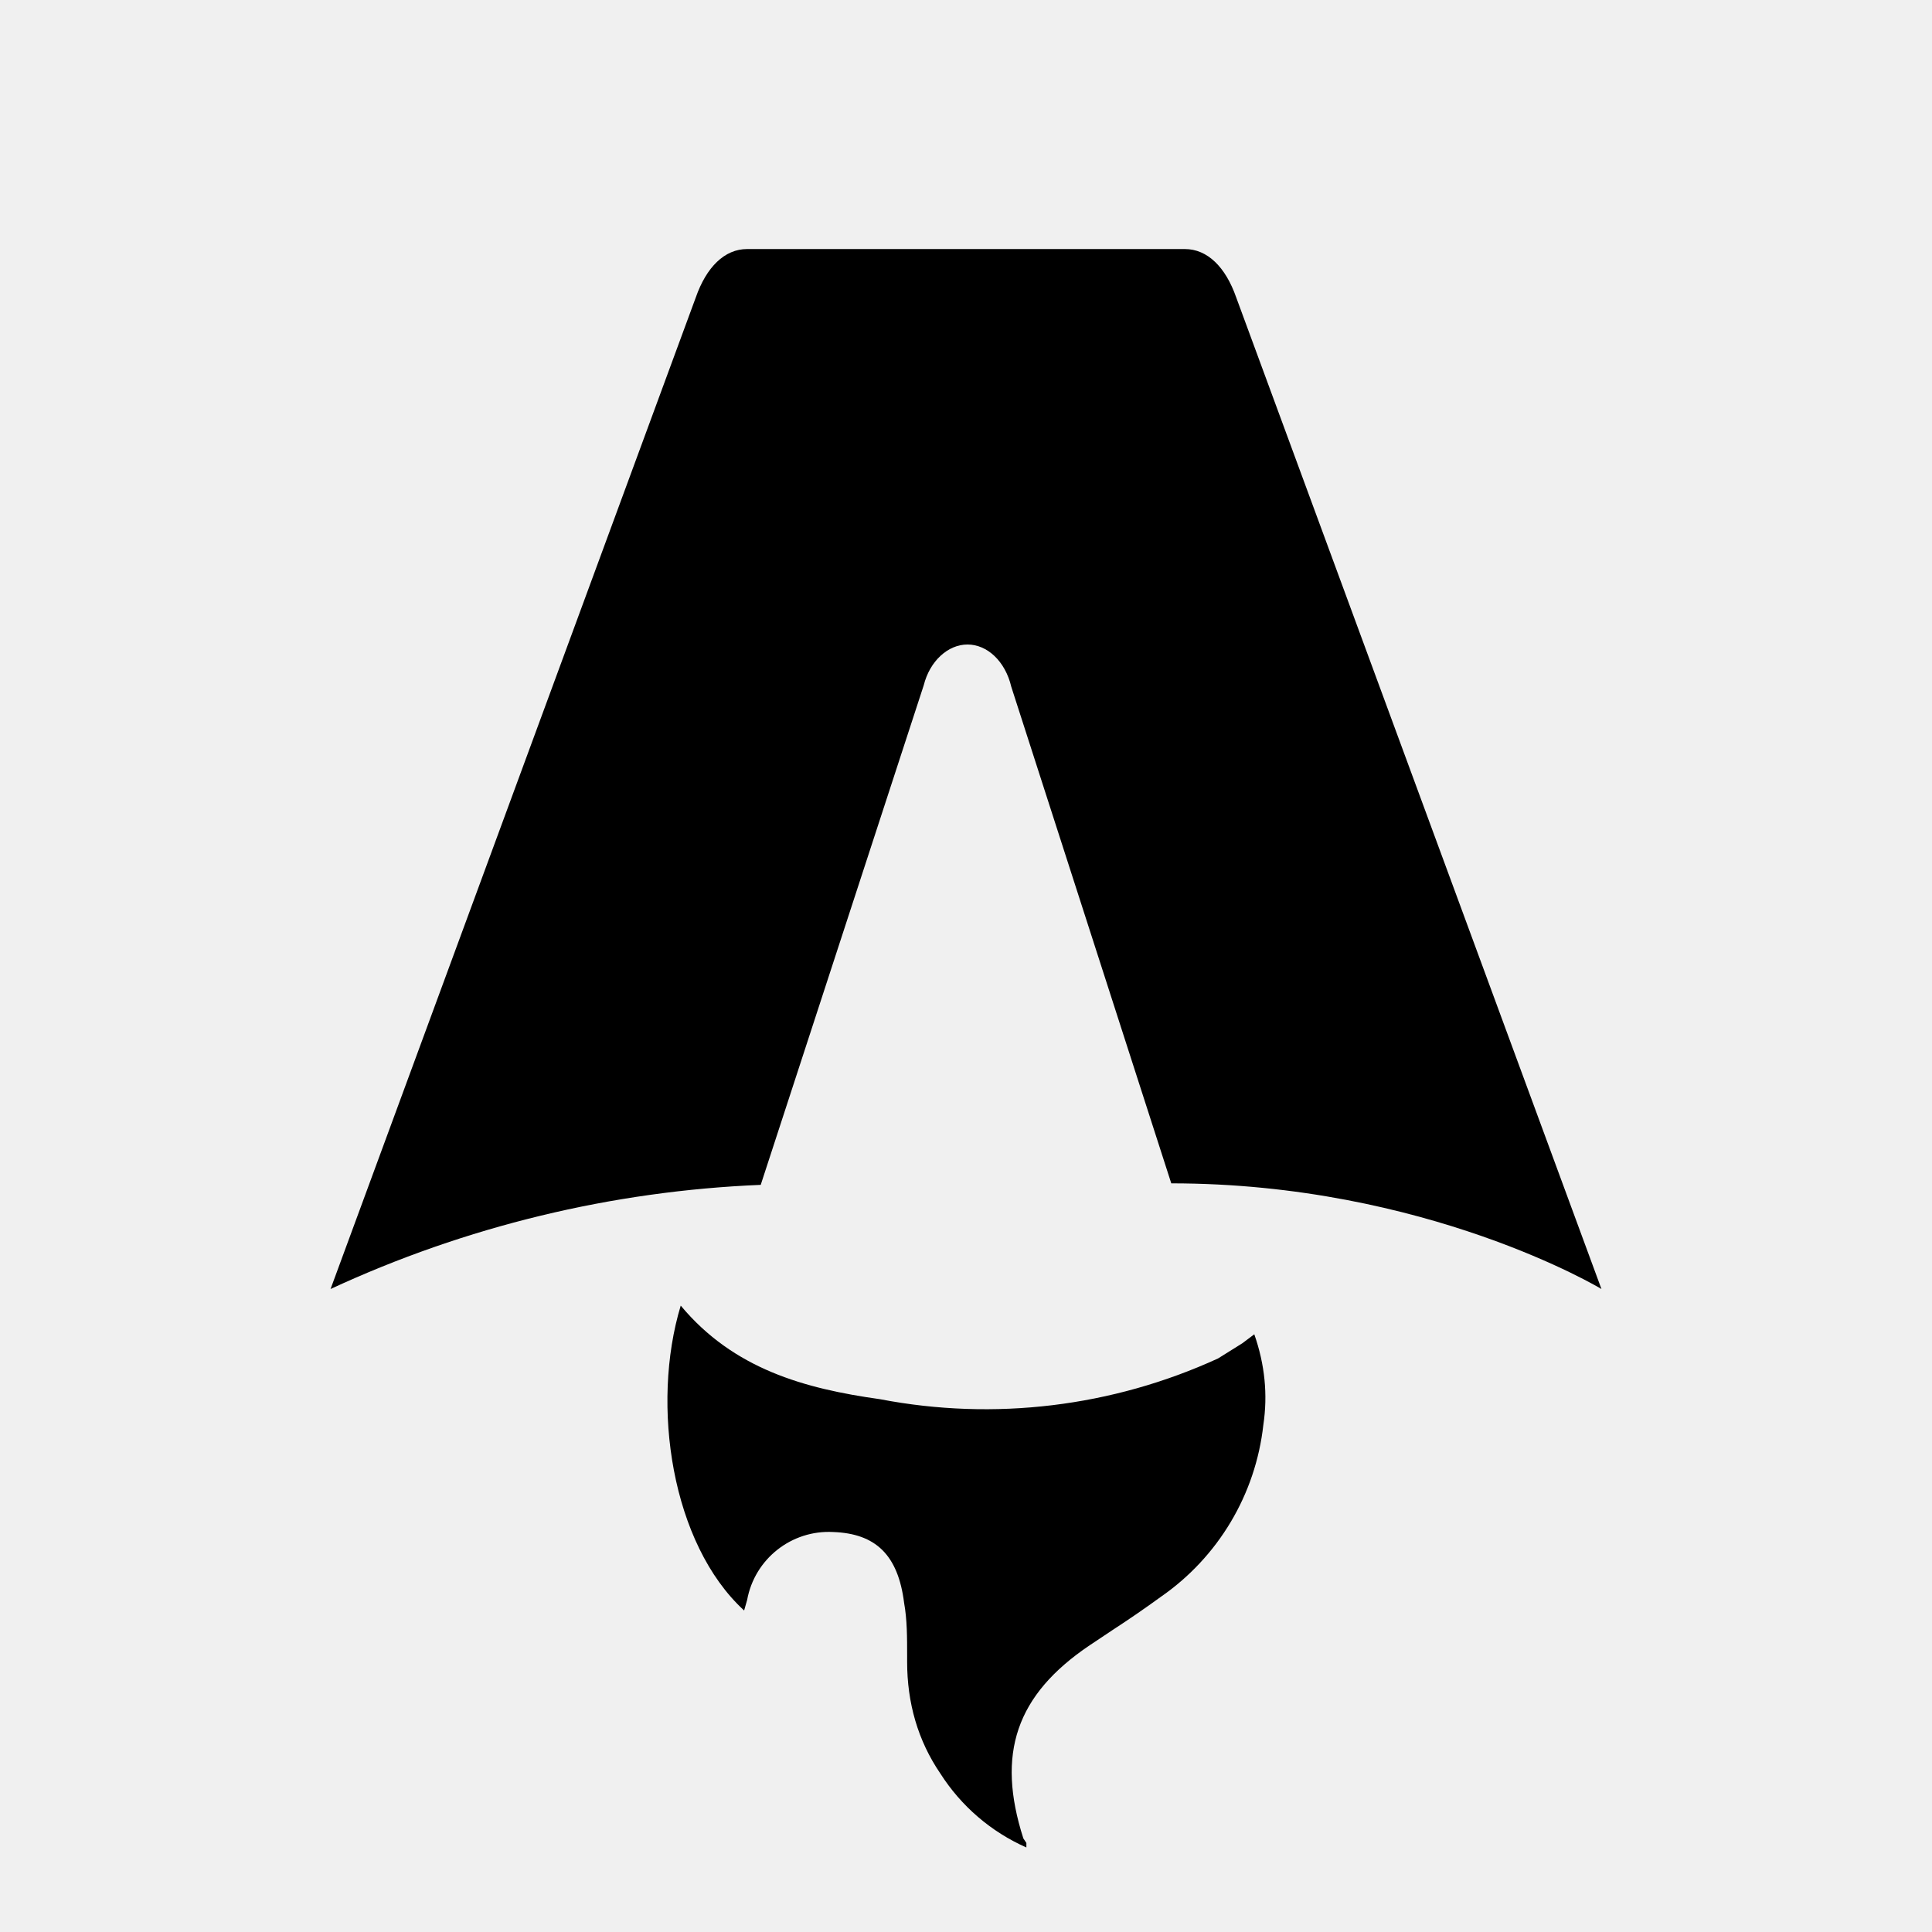
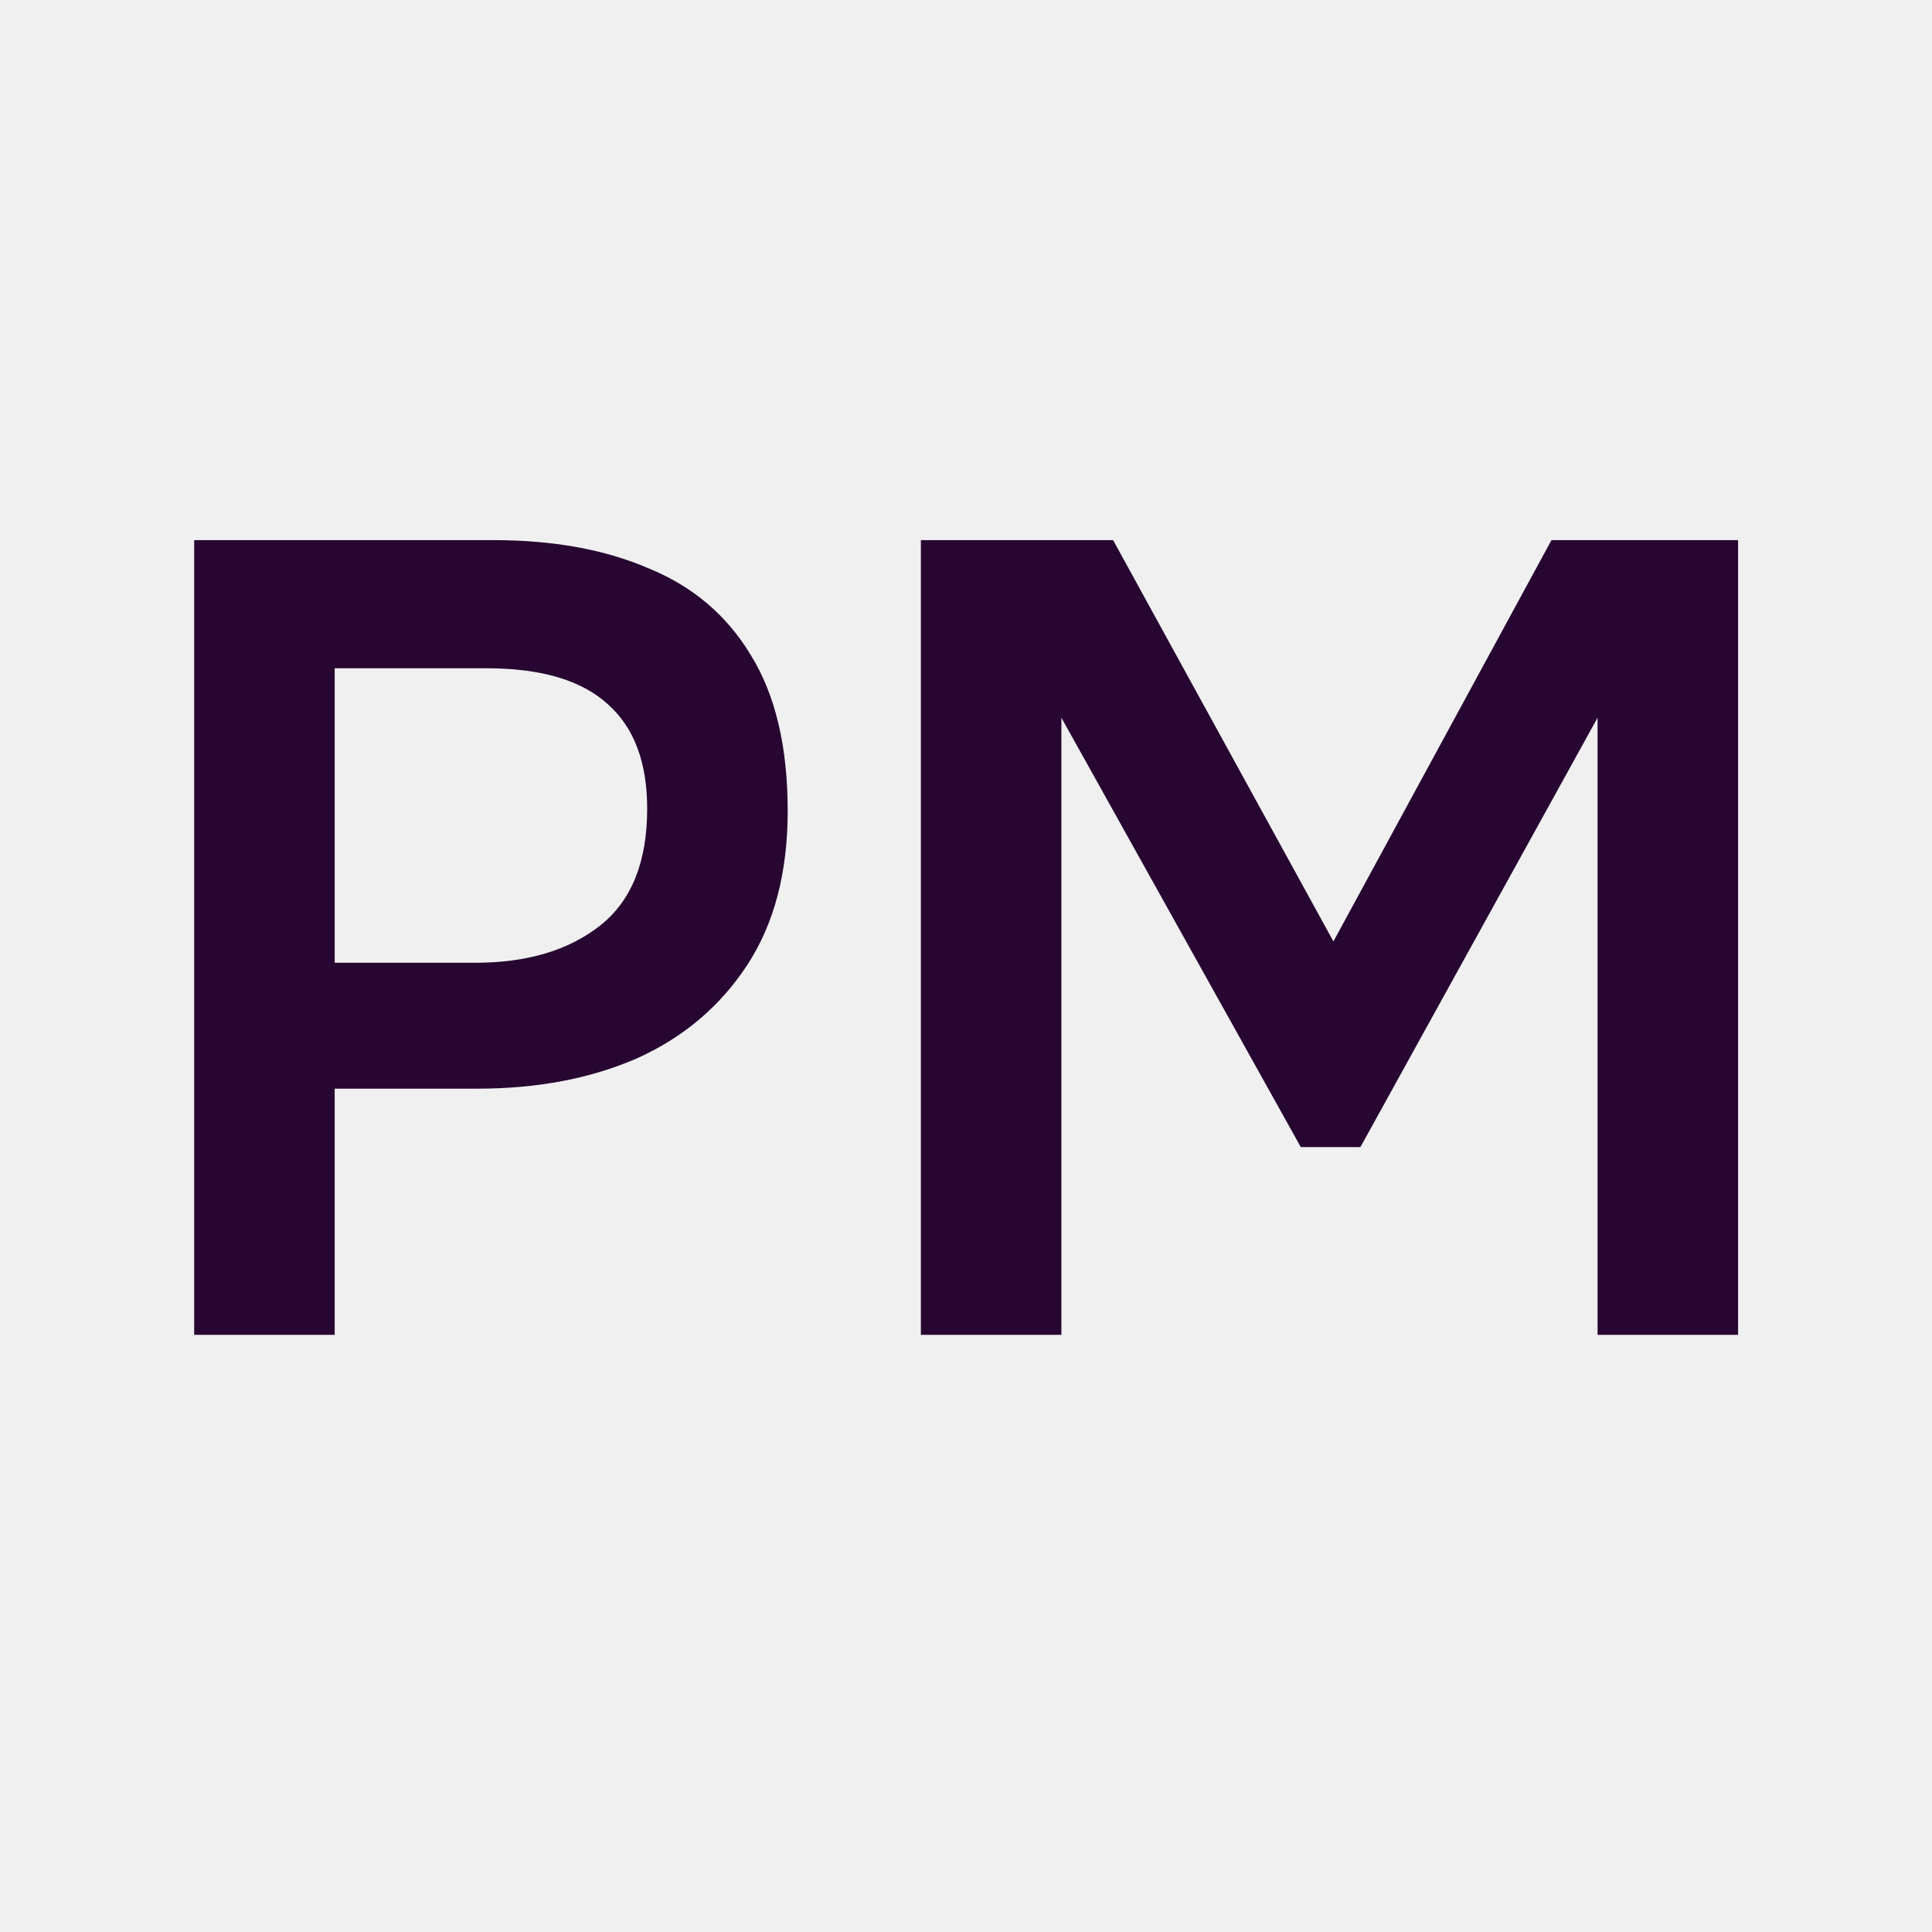
- <svg xmlns="http://www.w3.org/2000/svg" fill="none" viewBox="0 0 128 128">
-   <path d="M50.4 78.5a75.1 75.1 0 0 0-28.5 6.9l24.2-65.7c.7-2 1.9-3.2 3.4-3.2h29c1.5 0 2.7 1.2 3.4 3.2l24.2 65.7s-11.6-7-28.5-7L67 45.5c-.4-1.7-1.6-2.8-2.9-2.8-1.3 0-2.5 1.1-2.9 2.7L50.4 78.5Zm-1.1 28.2Zm-4.2-20.2c-2 6.6-.6 15.8 4.2 20.2a17.5 17.5 0 0 1 .2-.7 5.5 5.5 0 0 1 5.7-4.5c2.8.1 4.3 1.5 4.7 4.7.2 1.1.2 2.3.2 3.5v.4c0 2.7.7 5.2 2.2 7.4a13 13 0 0 0 5.7 4.9v-.3l-.2-.3c-1.8-5.6-.5-9.5 4.4-12.8l1.5-1a73 73 0 0 0 3.2-2.2 16 16 0 0 0 6.8-11.4c.3-2 .1-4-.6-6l-.8.6-1.6 1a37 37 0 0 1-22.4 2.7c-5-.7-9.7-2-13.2-6.2Z" />
-   <style>
-         path { fill: #000; }
-         @media (prefers-color-scheme: dark) {
-             path { fill: #FFF; }
-         }
-     </style>
+ <svg xmlns="http://www.w3.org/2000/svg" width="110" height="110" viewBox="0 0 110 110" fill="none">
+   <path d="M11.056 76V30.752H28.08C31.493 30.752 34.437 31.285 36.912 32.352C39.429 33.376 41.371 35.019 42.736 37.28C44.144 39.541 44.848 42.507 44.848 46.176C44.848 49.675 44.08 52.597 42.544 54.944C41.008 57.291 38.917 59.061 36.272 60.256C33.627 61.408 30.597 61.984 27.184 61.984H19.056V76H11.056ZM19.056 54.816H27.056C30 54.816 32.368 54.112 34.16 52.704C35.952 51.296 36.848 49.077 36.848 46.048C36.848 43.403 36.101 41.419 34.608 40.096C33.115 38.731 30.811 38.048 27.696 38.048H19.056V54.816ZM52.431 76V30.752H63.375L75.919 53.6L88.335 30.752H98.959V76H90.959V40.864L77.455 65.312H74.063L60.431 40.864V76H52.431Z" fill="#270632" />
</svg>
